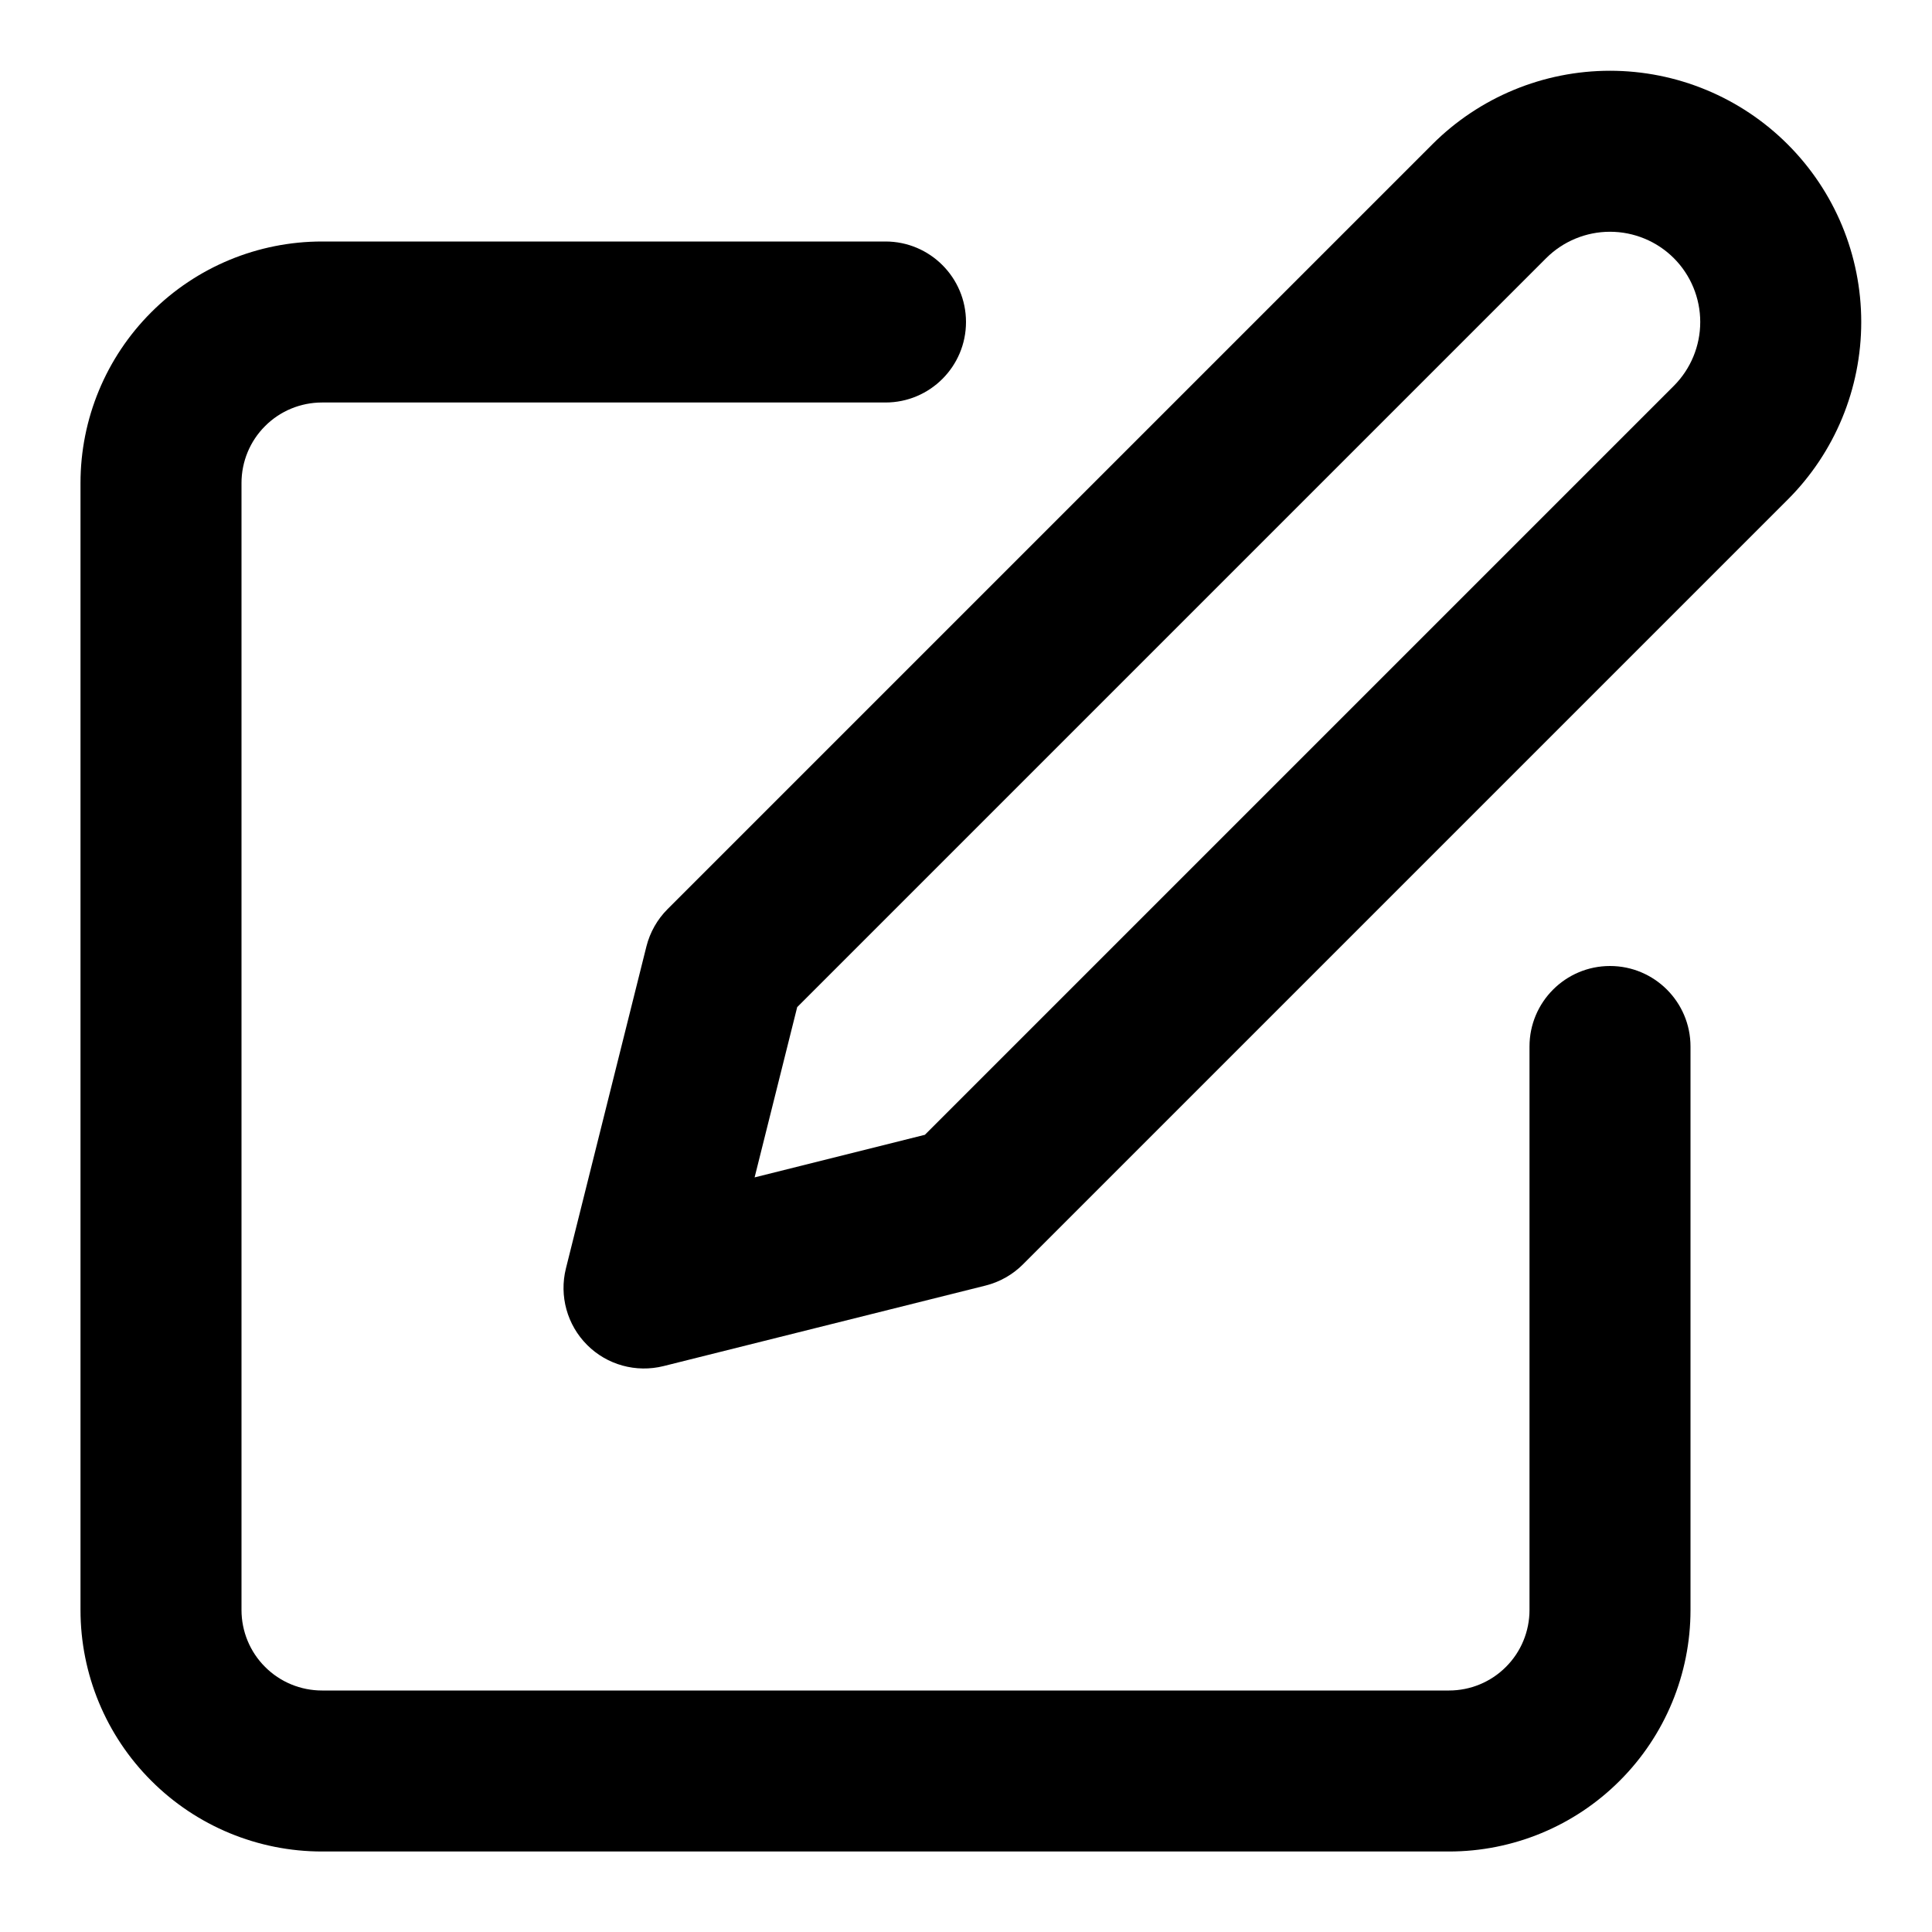
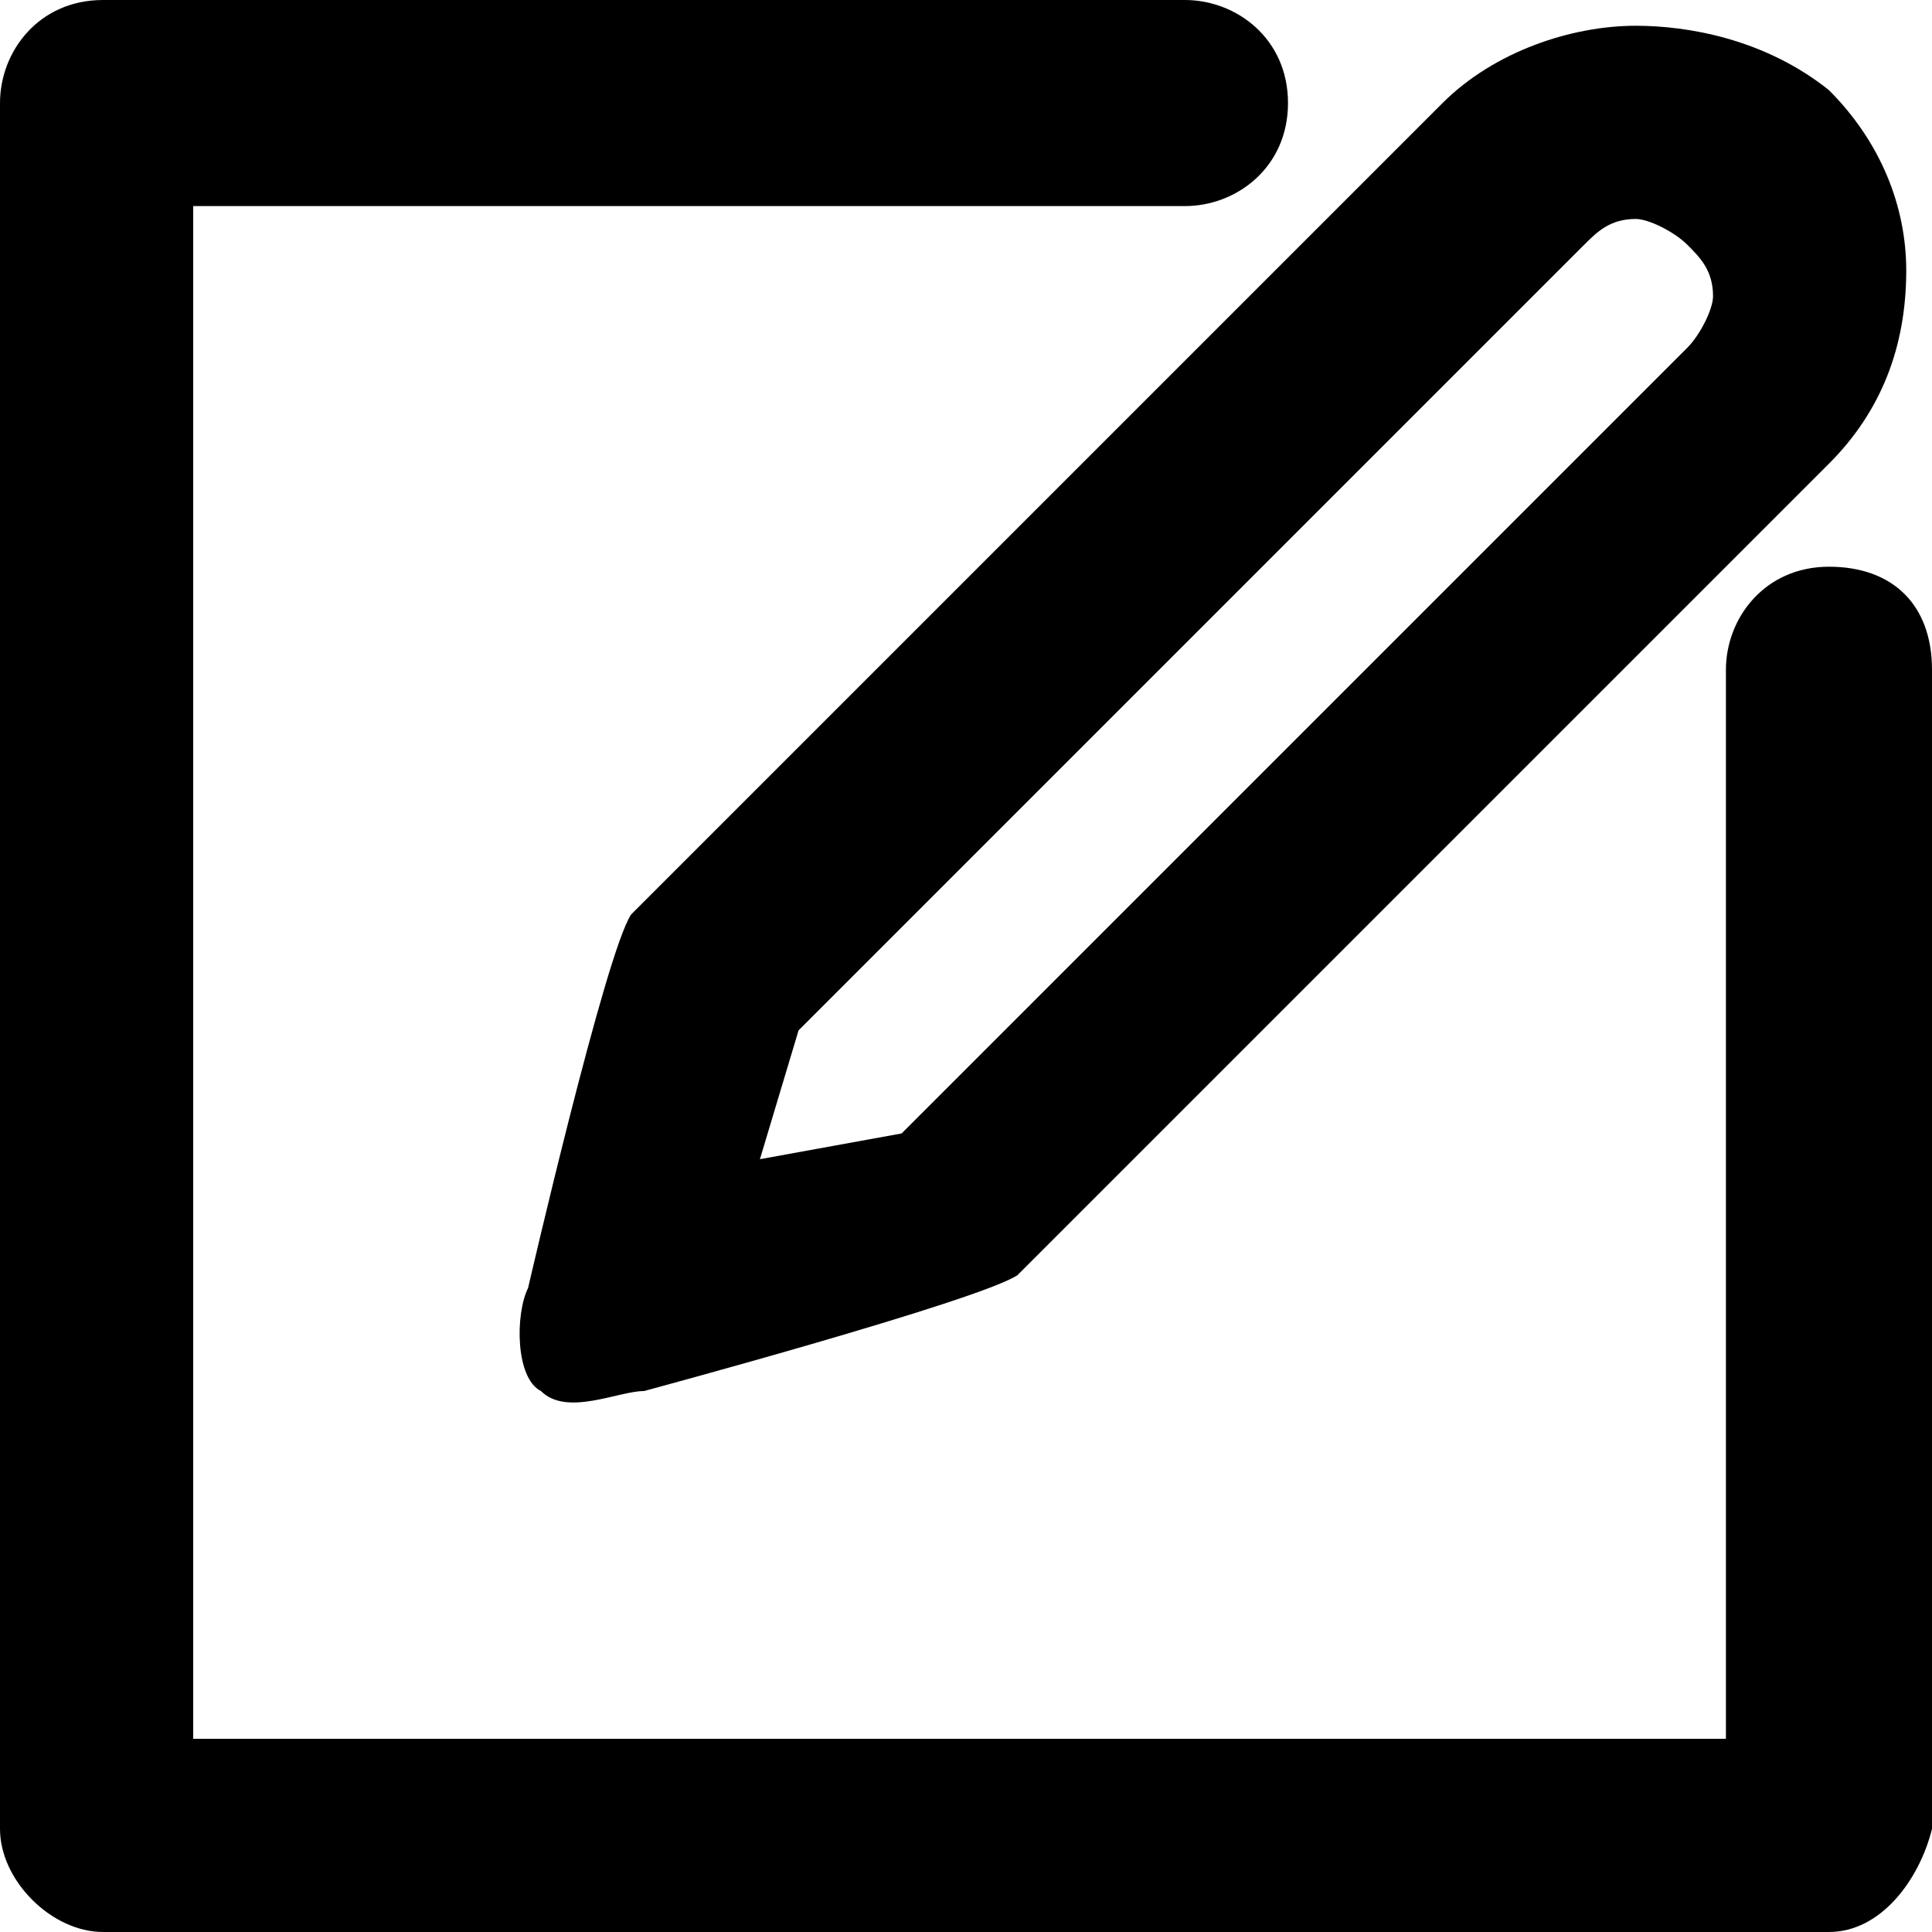
- <svg xmlns="http://www.w3.org/2000/svg" viewBox="0 0 24 24" fill="none">
-   <path fill-rule="evenodd" clip-rule="evenodd" d="M1.879 3.879C2.441 3.316 3.204 3 4 3H11C11.552 3 12 3.448 12 4C12 4.552 11.552 5 11 5H4C3.735 5 3.48 5.105 3.293 5.293C3.105 5.48 3 5.735 3 6V20C3 20.265 3.105 20.52 3.293 20.707C3.48 20.895 3.735 21 4 21H18C18.265 21 18.52 20.895 18.707 20.707C18.895 20.52 19 20.265 19 20V13C19 12.448 19.448 12 20 12C20.552 12 21 12.448 21 13V20C21 20.796 20.684 21.559 20.121 22.121C19.559 22.684 18.796 23 18 23H4C3.204 23 2.441 22.684 1.879 22.121C1.316 21.559 1 20.796 1 20V6C1 5.204 1.316 4.441 1.879 3.879Z" fill="currentColor" />
-   <path fill-rule="evenodd" clip-rule="evenodd" d="M20 2.879C19.703 2.879 19.417 2.997 19.207 3.207L9.903 12.511L9.374 14.626L11.489 14.097L20.793 4.793C21.003 4.583 21.121 4.297 21.121 4C21.121 3.703 21.003 3.417 20.793 3.207C20.583 2.997 20.297 2.879 20 2.879ZM17.793 1.793C18.378 1.208 19.172 0.879 20 0.879C20.828 0.879 21.622 1.208 22.207 1.793C22.793 2.378 23.121 3.172 23.121 4C23.121 4.828 22.793 5.622 22.207 6.207L12.707 15.707C12.579 15.835 12.418 15.926 12.242 15.97L8.243 16.97C7.902 17.055 7.541 16.956 7.293 16.707C7.045 16.459 6.945 16.098 7.03 15.757L8.03 11.757C8.074 11.582 8.165 11.421 8.293 11.293L17.793 1.793Z" fill="currentColor" />
+ <svg xmlns="http://www.w3.org/2000/svg" version="1.1" id="Layer_1" x="0px" y="0px" viewBox="0 0 15 15" style="enable-background:new 0 0 15 15;" xml:space="preserve">
+   <path d="M12.7,1.7c0.1,0,0.3,0.1,0.4,0.2c0.1,0.1,0.2,0.2,0.2,0.4c0,0.1-0.1,0.3-0.2,0.4L7,8.8L5.9,9l0.3-1l6.1-6.1  C12.4,1.8,12.5,1.7,12.7,1.7 M12.7,0.2c-0.5,0-1.1,0.2-1.5,0.6L4.9,7.1C4.7,7.4,4.1,10,4.1,10C4,10.2,4,10.7,4.2,10.8  c0.2,0.2,0.6,0,0.8,0c0,0,2.6-0.7,2.9-0.9l6.3-6.3c0.4-0.4,0.6-0.9,0.6-1.5c0-0.5-0.2-1-0.6-1.4C13.7,0.3,13.1,0.2,12.7,0.2  L12.7,0.2z" />
+   <path d="M14.2,15H0.8C0.4,15,0,14.6,0,14.2V0.8C0,0.4,0.3,0,0.8,0h8.4C9.6,0,10,0.3,10,0.8S9.6,1.6,9.2,1.6H1.5v11.9h11.9V5.2  c0-0.4,0.3-0.8,0.8-0.8S15,4.7,15,5.2v9C14.9,14.6,14.6,15,14.2,15z" fill="currentColor" />
</svg>
